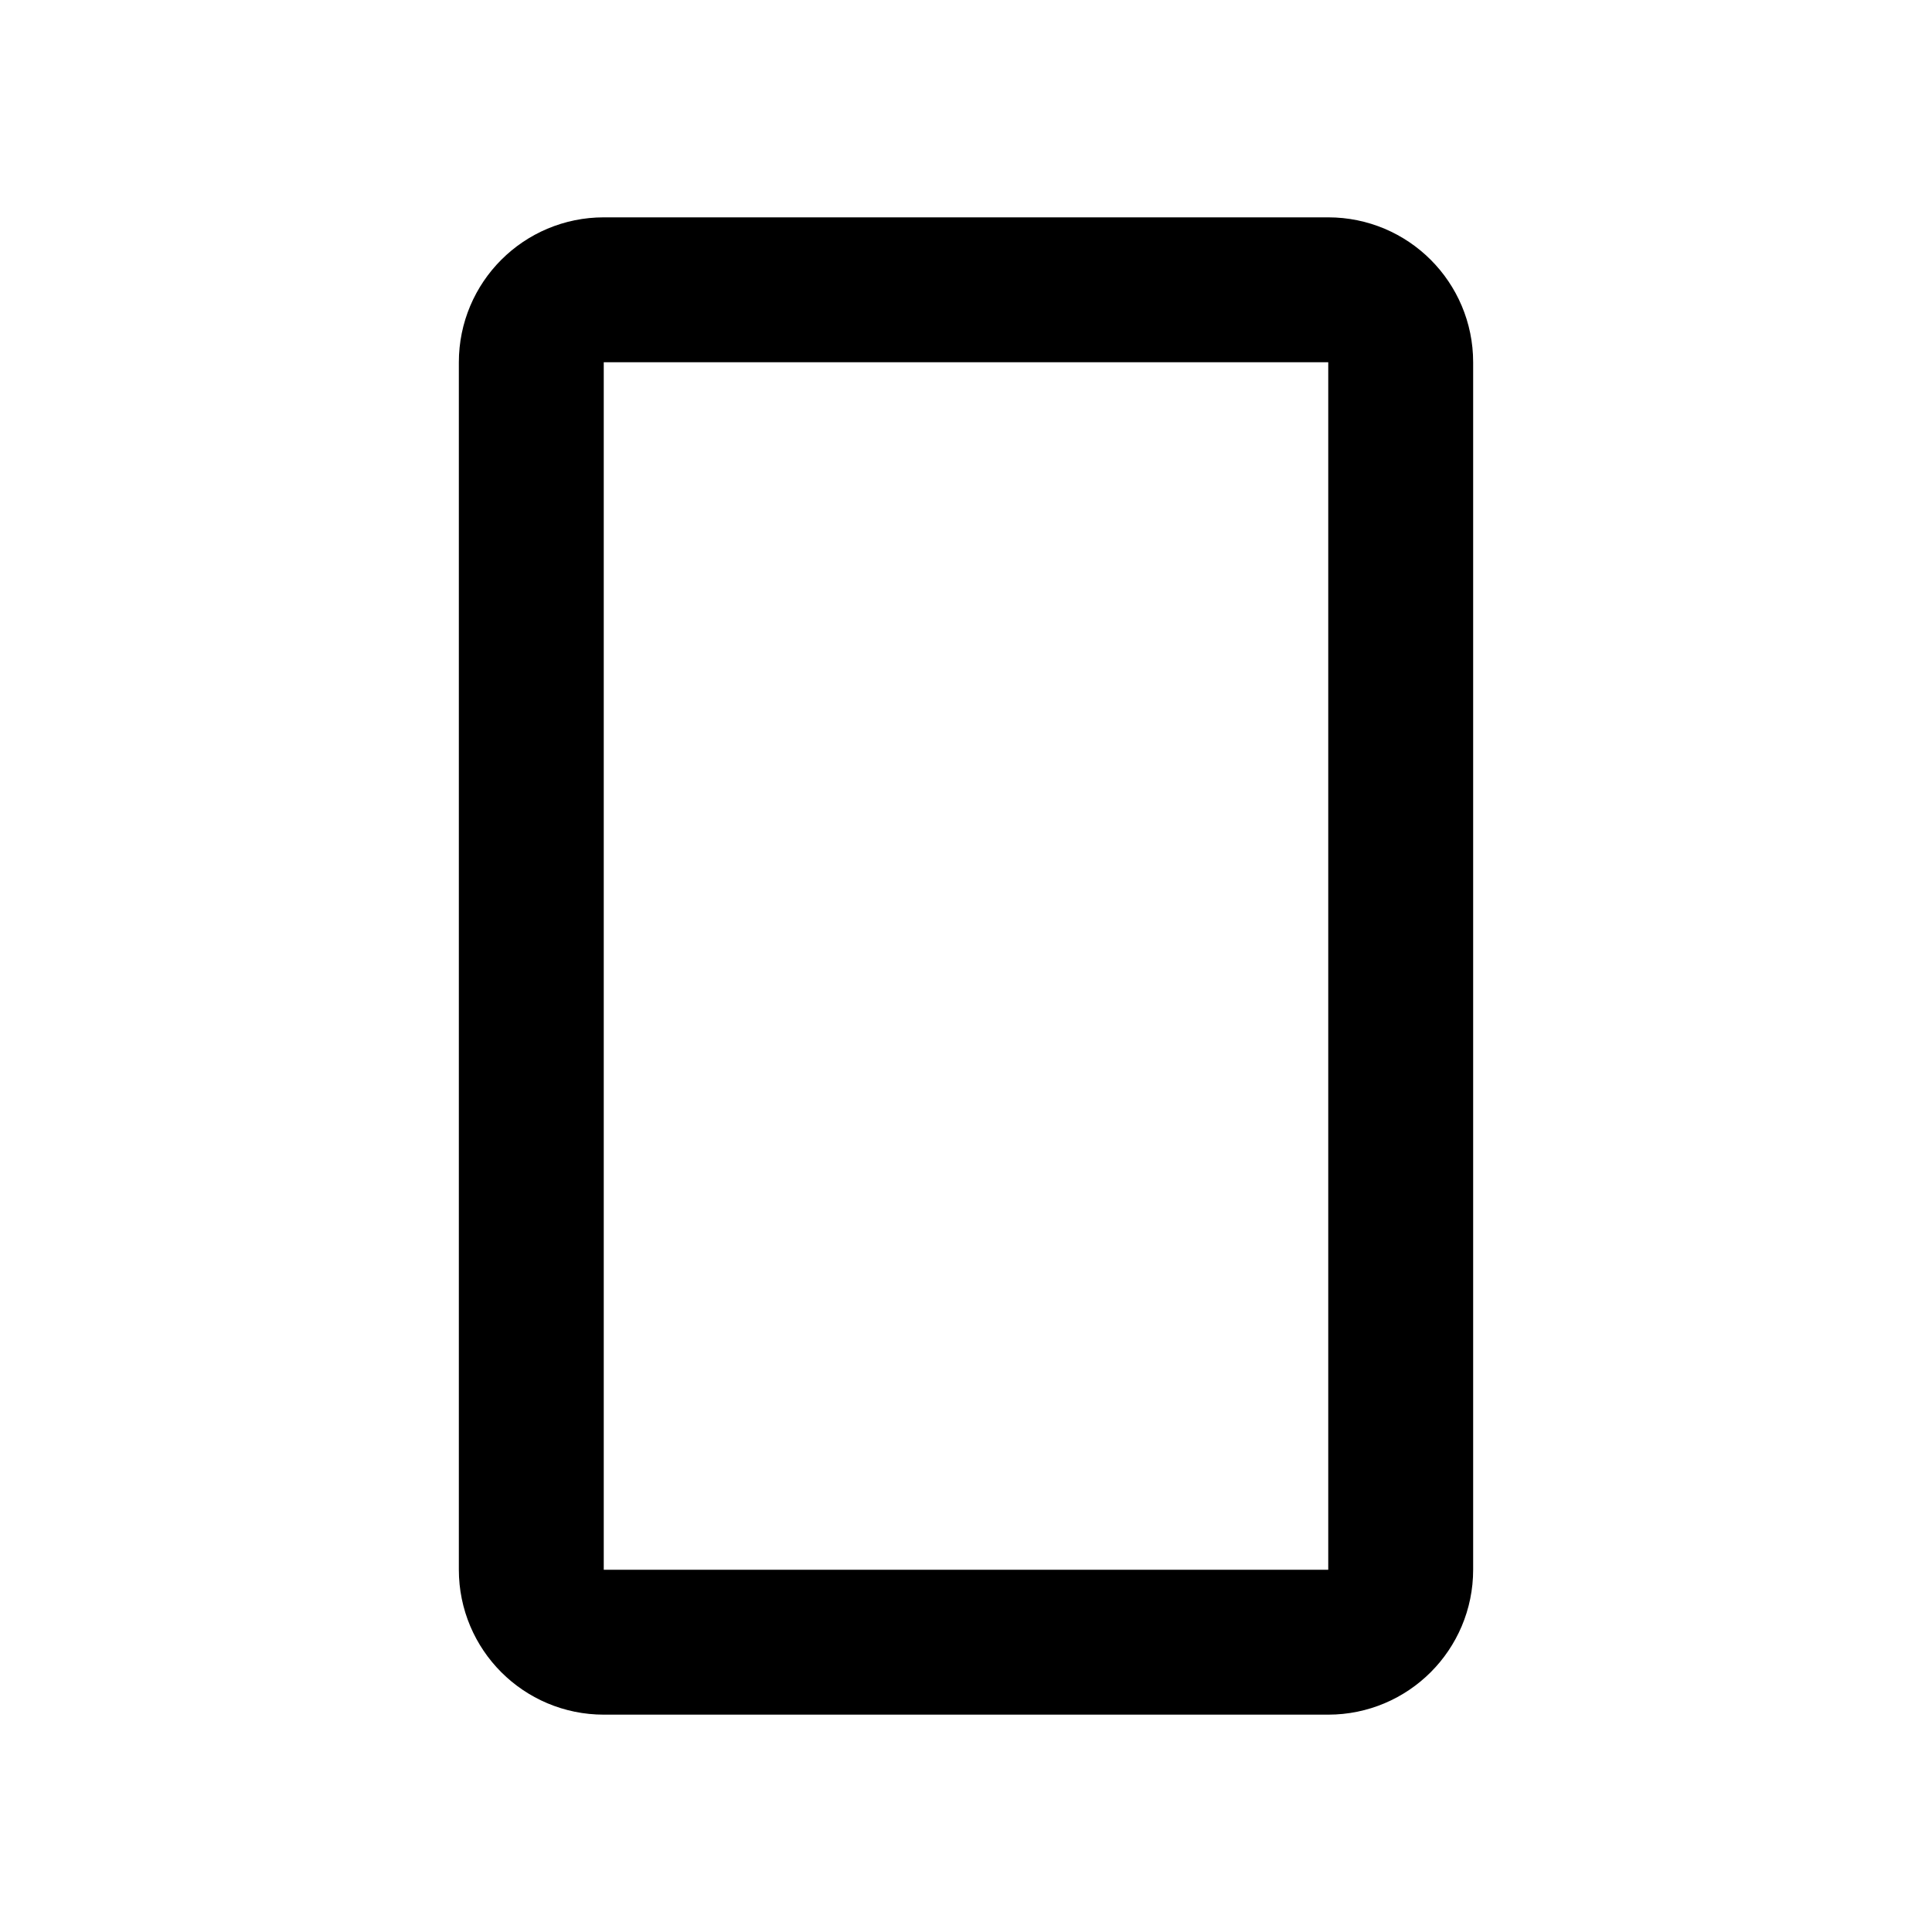
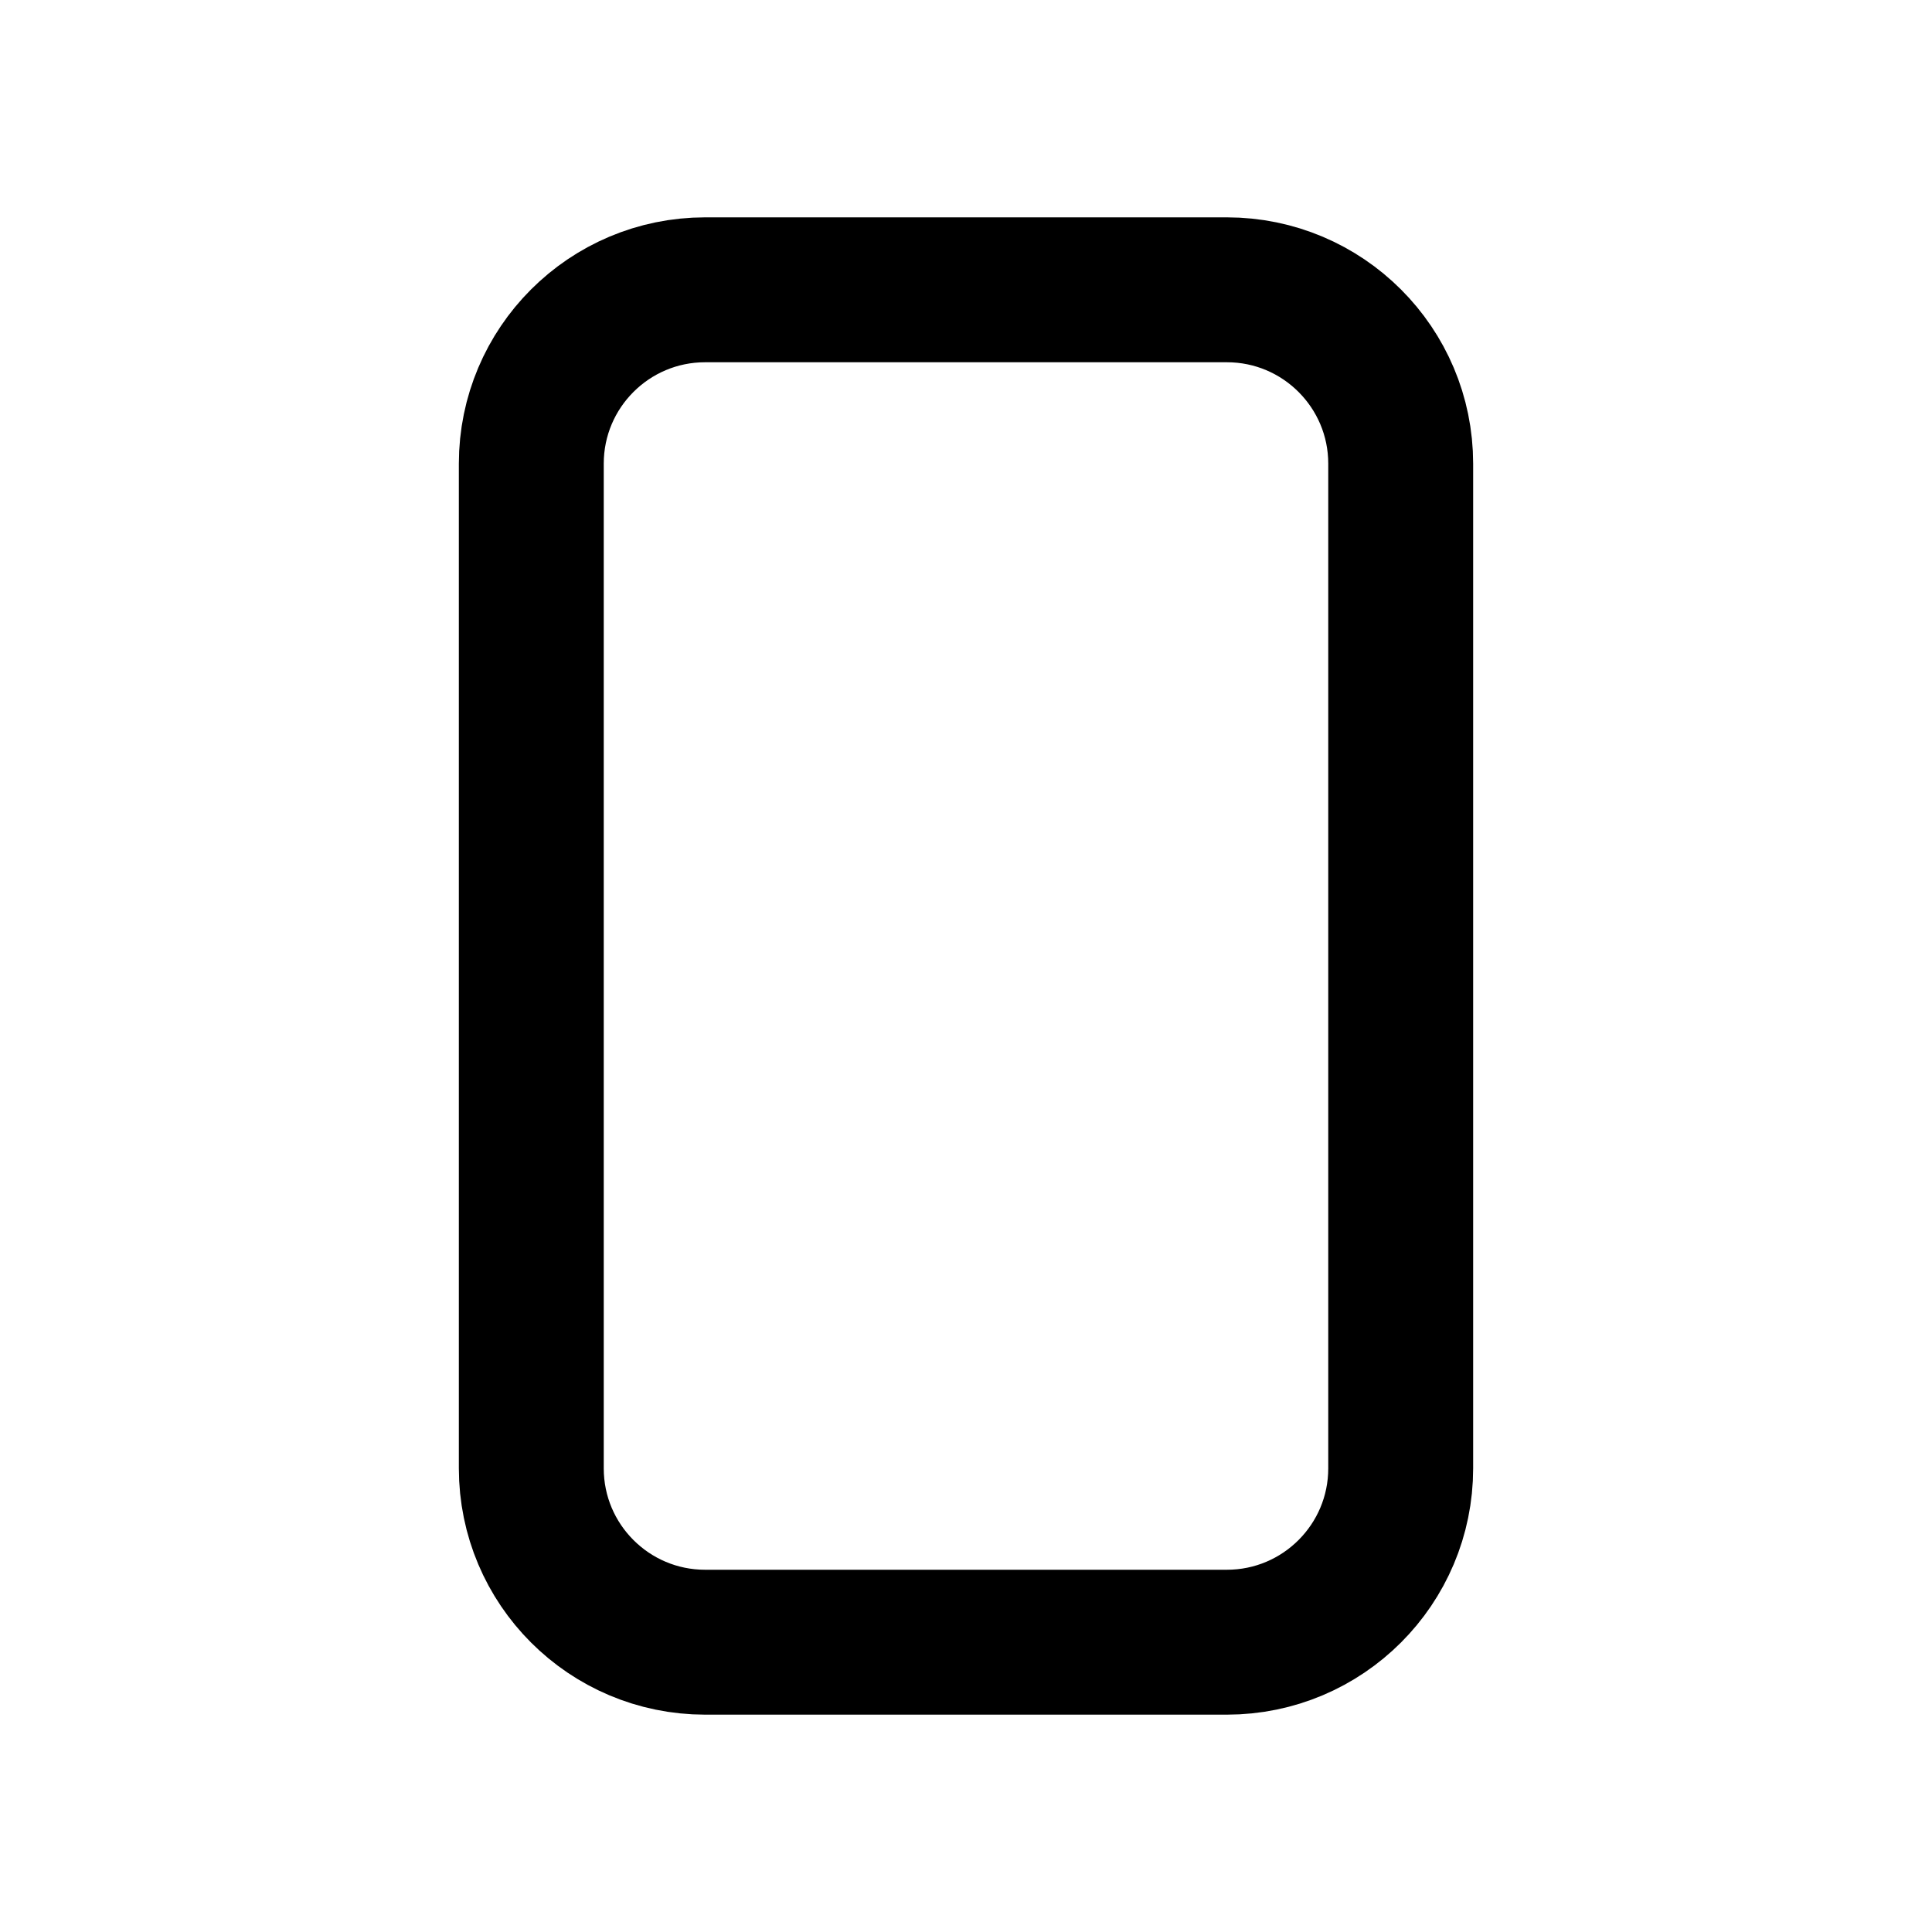
<svg xmlns="http://www.w3.org/2000/svg" viewBox="0 0 20 20" fill="none" stroke="#000" stroke-width="1.5" stroke-linecap="round" stroke-linejoin="round">
-   <rect x="5.5" y="3" width="9" height="14" rx="0.75" />
+   <rect x="5.5" y="3" width="9" height="14" rx="1.8" />
</svg>
